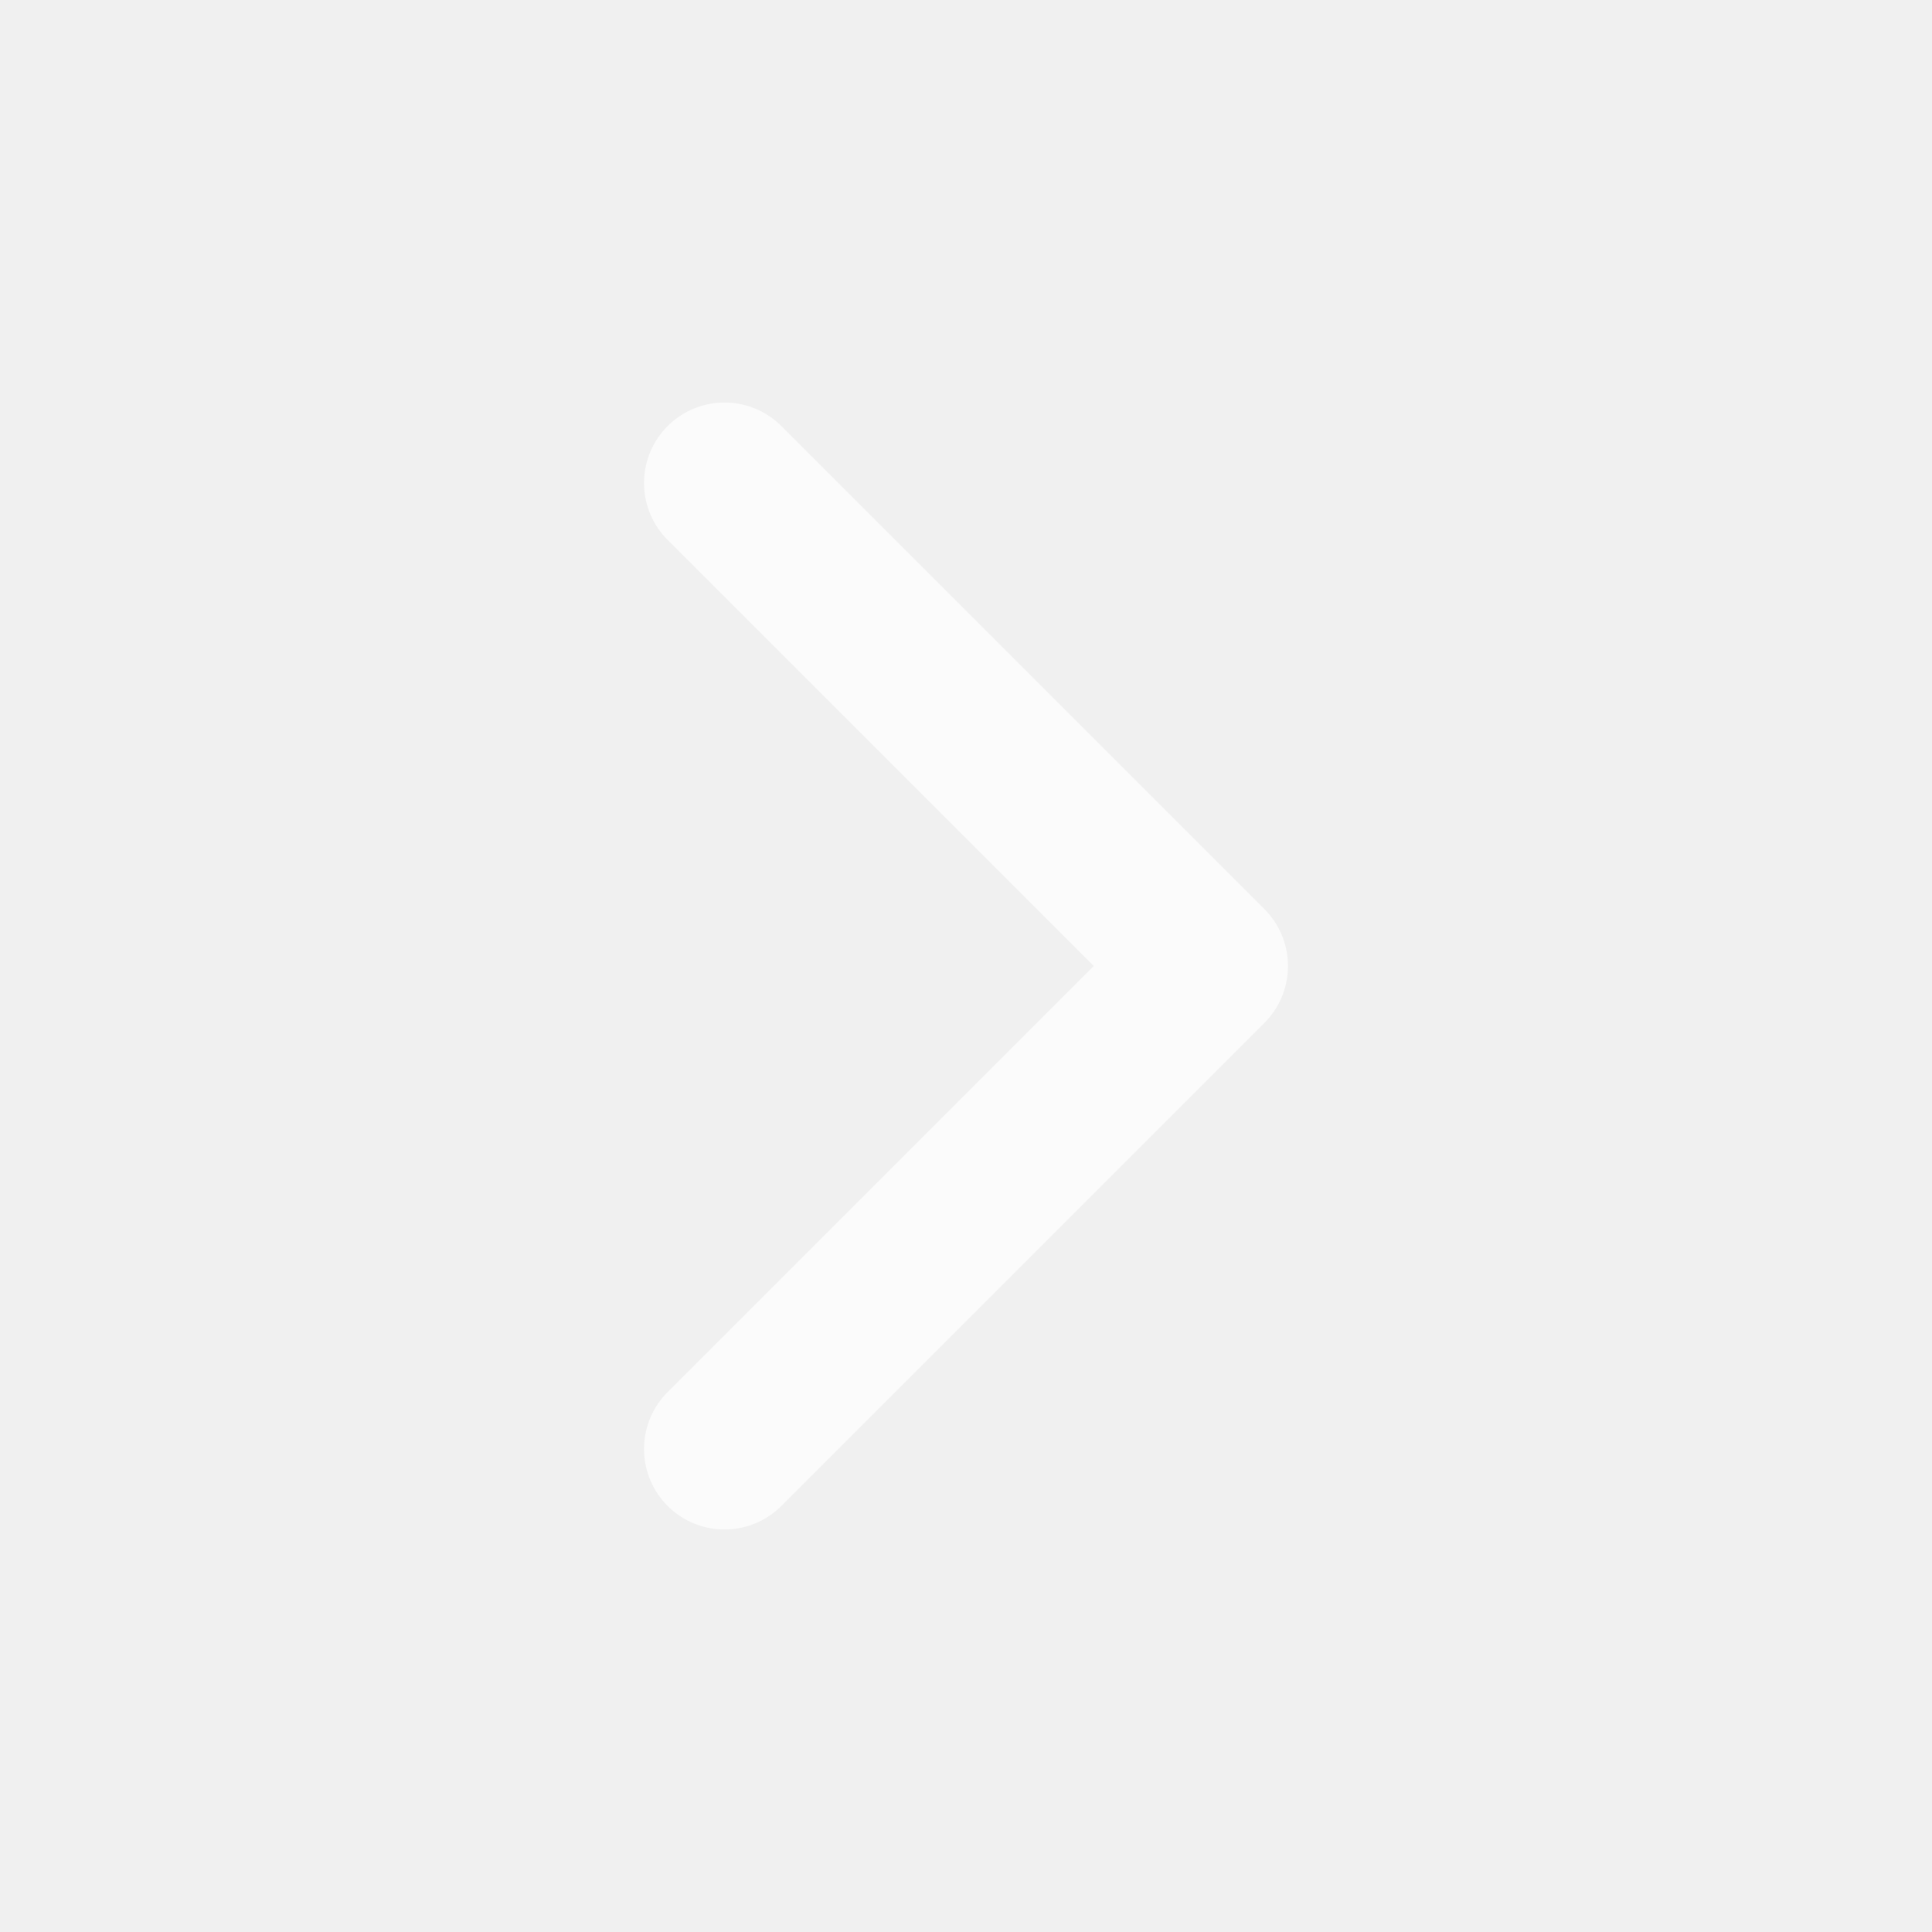
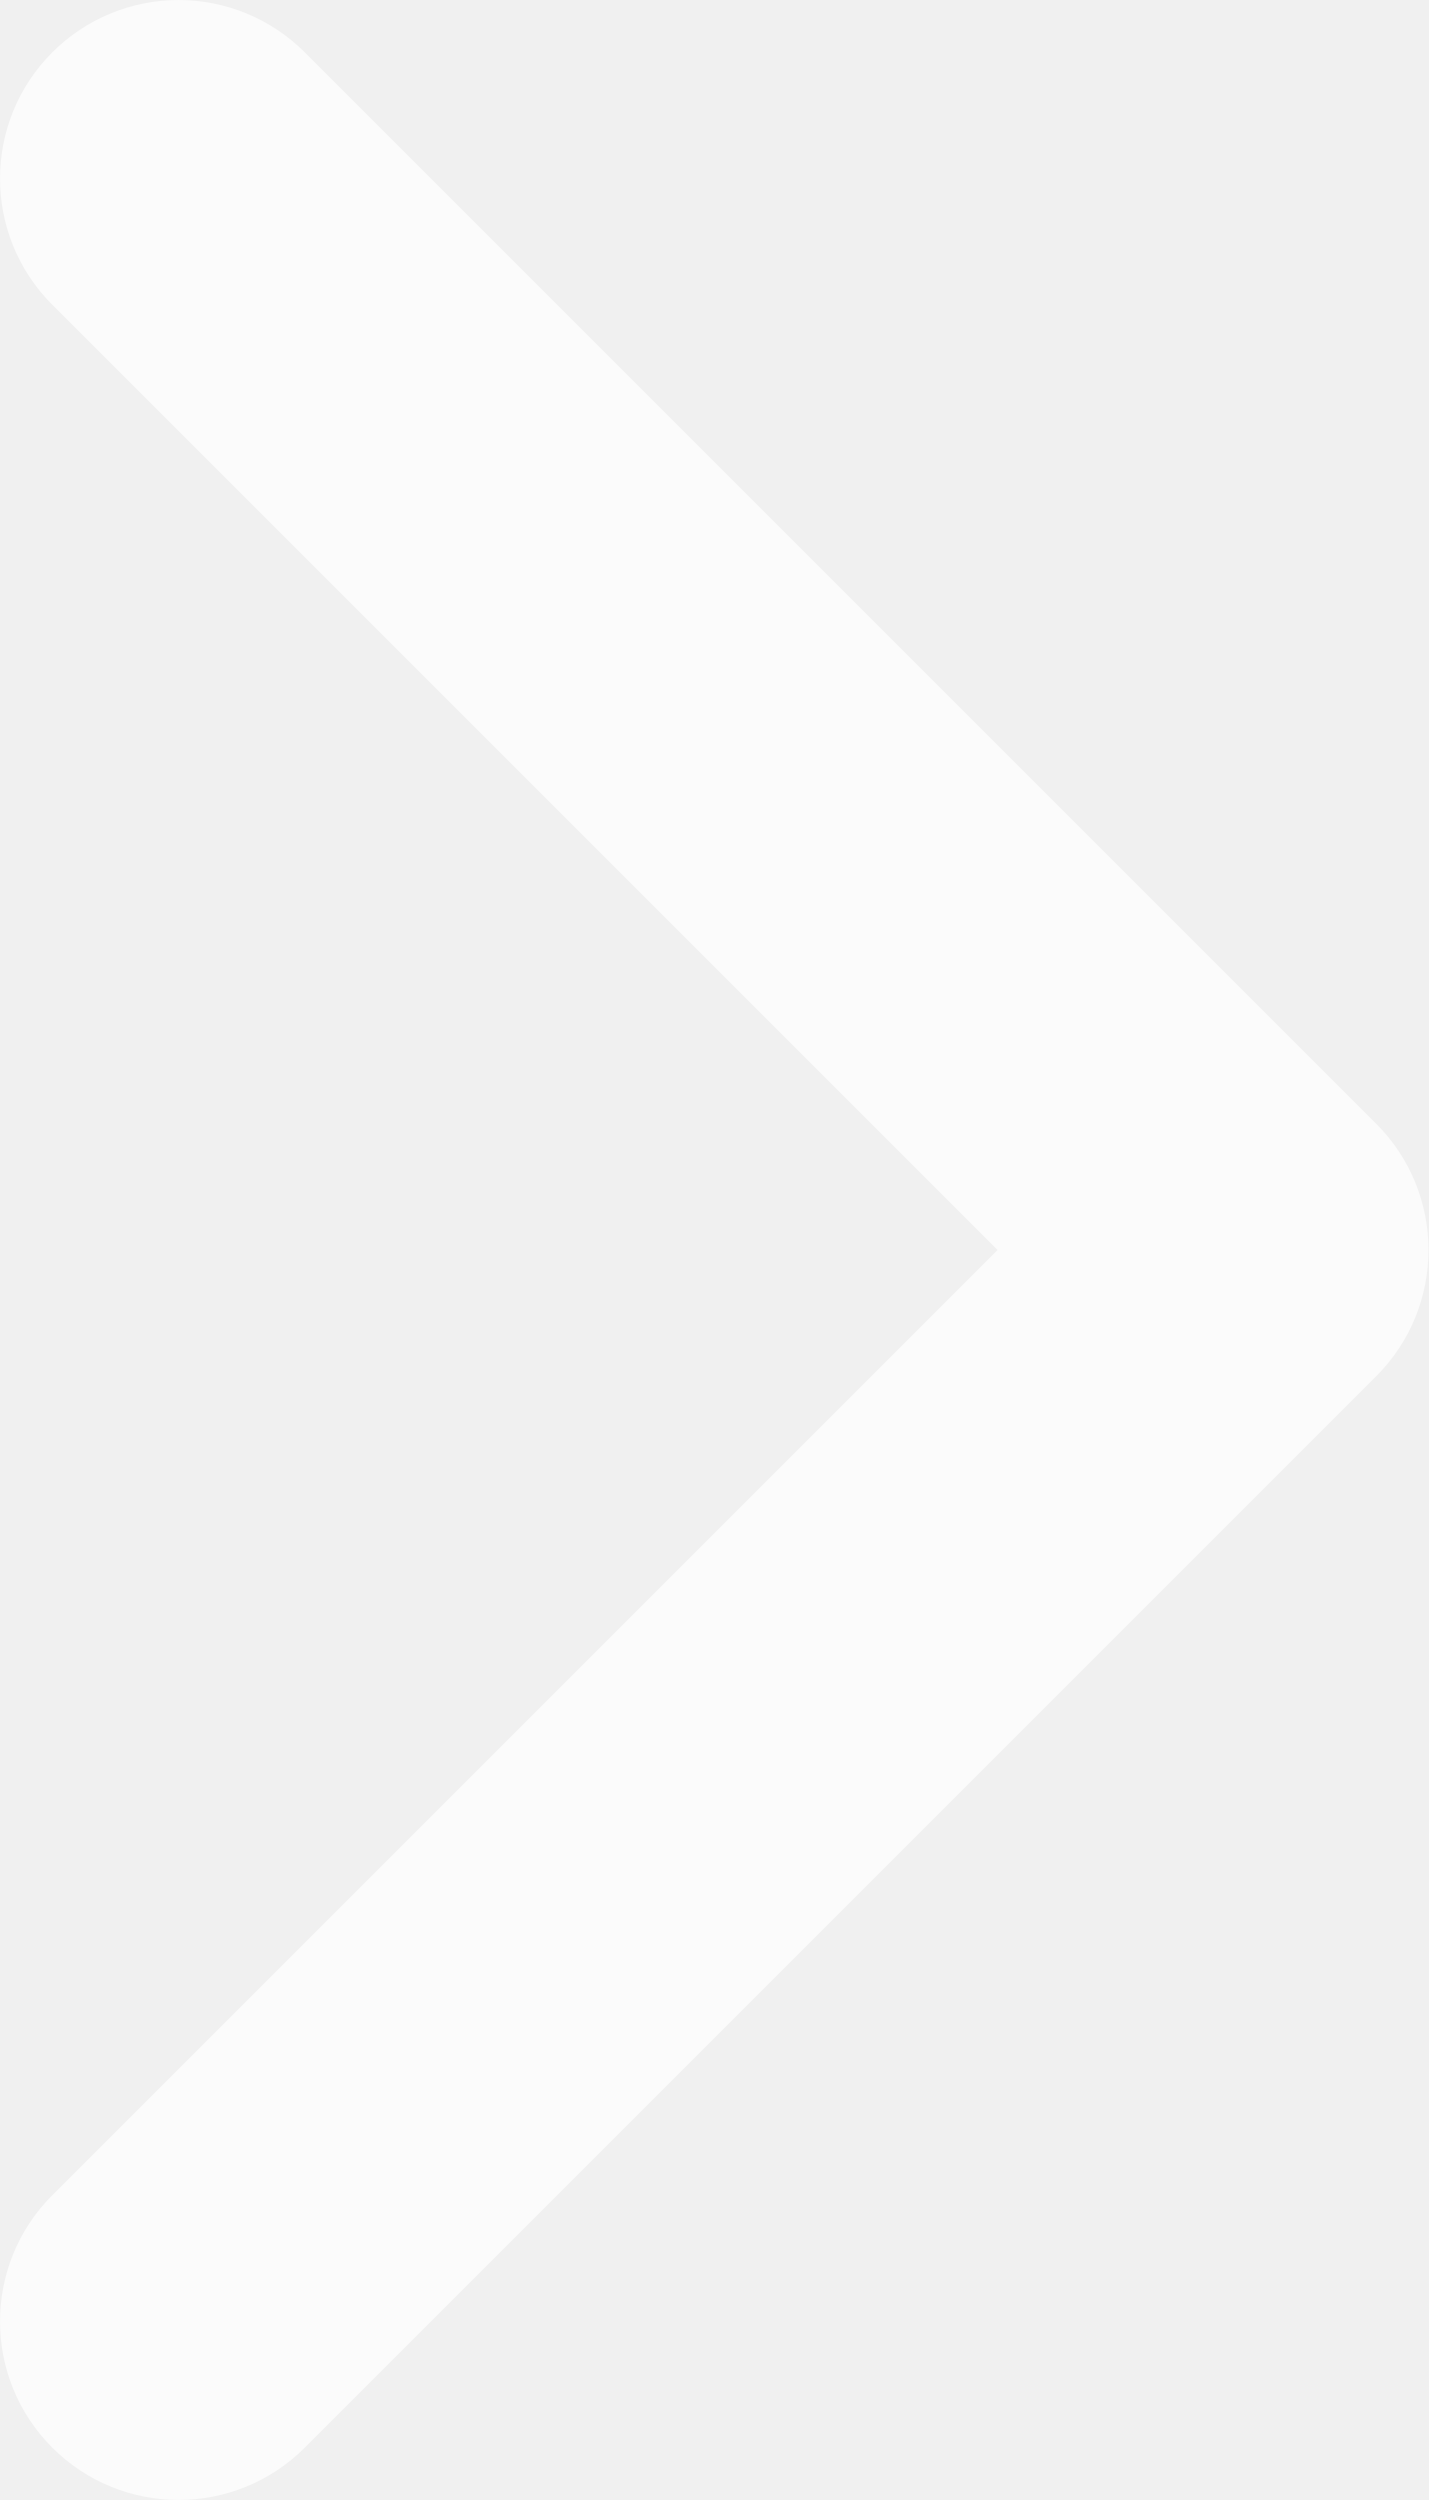
- <svg xmlns="http://www.w3.org/2000/svg" width="24" height="24" viewBox="0 0 24 24" fill="none">
-   <g id="Frame 3731031">
-     <path id="Vector" d="M9 18L15 12L9 6" stroke="white" stroke-opacity="0.7" stroke-width="2" stroke-linecap="round" stroke-linejoin="round" />
+ <svg xmlns="http://www.w3.org/2000/svg" width="8" height="14" viewBox="0 0 8 14" fill="none" version="1.1" id="svg134">
+   <defs id="defs138" />
+   <g id="Frame 3731031" transform="translate(-8.000151,-5)">
+     <path style="color:#000000;fill:#ffffff;fill-opacity:0.7;stroke-linecap:round;stroke-linejoin:round;-inkscape-stroke:none" d="m 9,5 a 1,1 0 0 0 -0.707,0.293 1,1 0 0 0 0,1.414 L 13.586,12 8.293,17.293 a 1,1 0 0 0 0,1.414 1,1 0 0 0 1.414,0 l 6,-6 a 1,1 0 0 0 0,-1.414 L 9.707,5.293 A 1,1 0 0 0 9,5 Z" id="Vector" />
  </g>
</svg>
